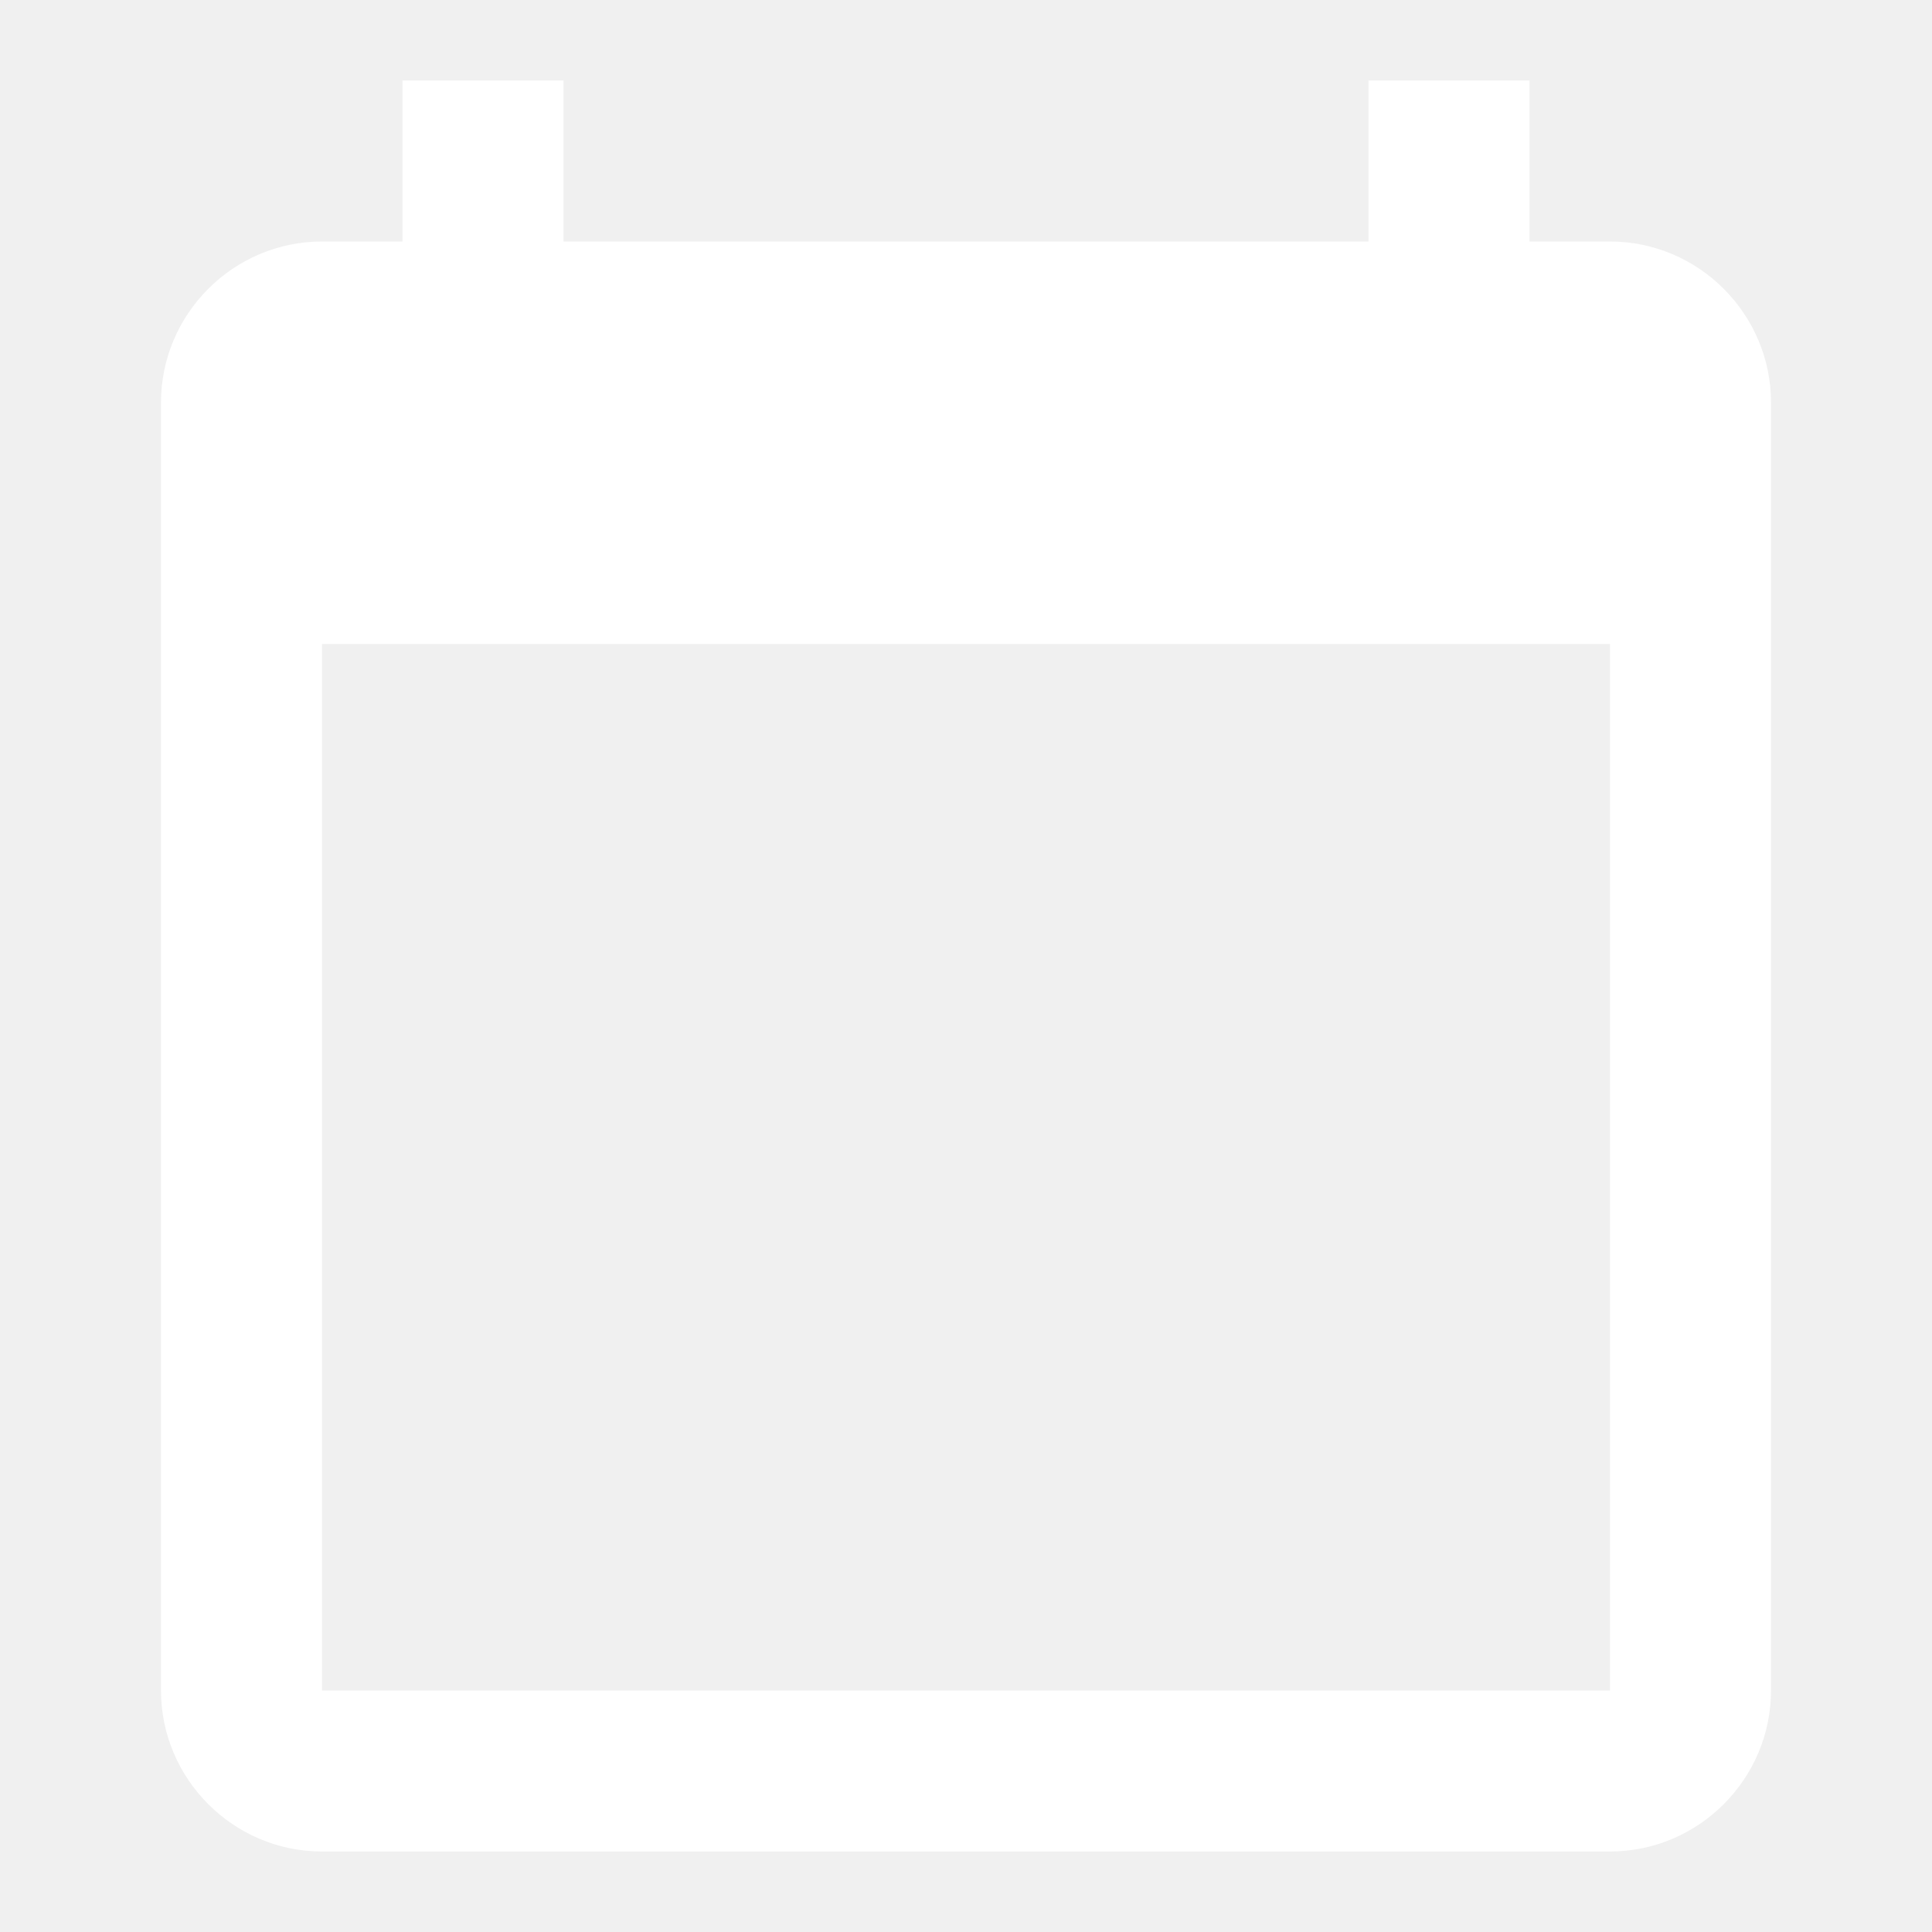
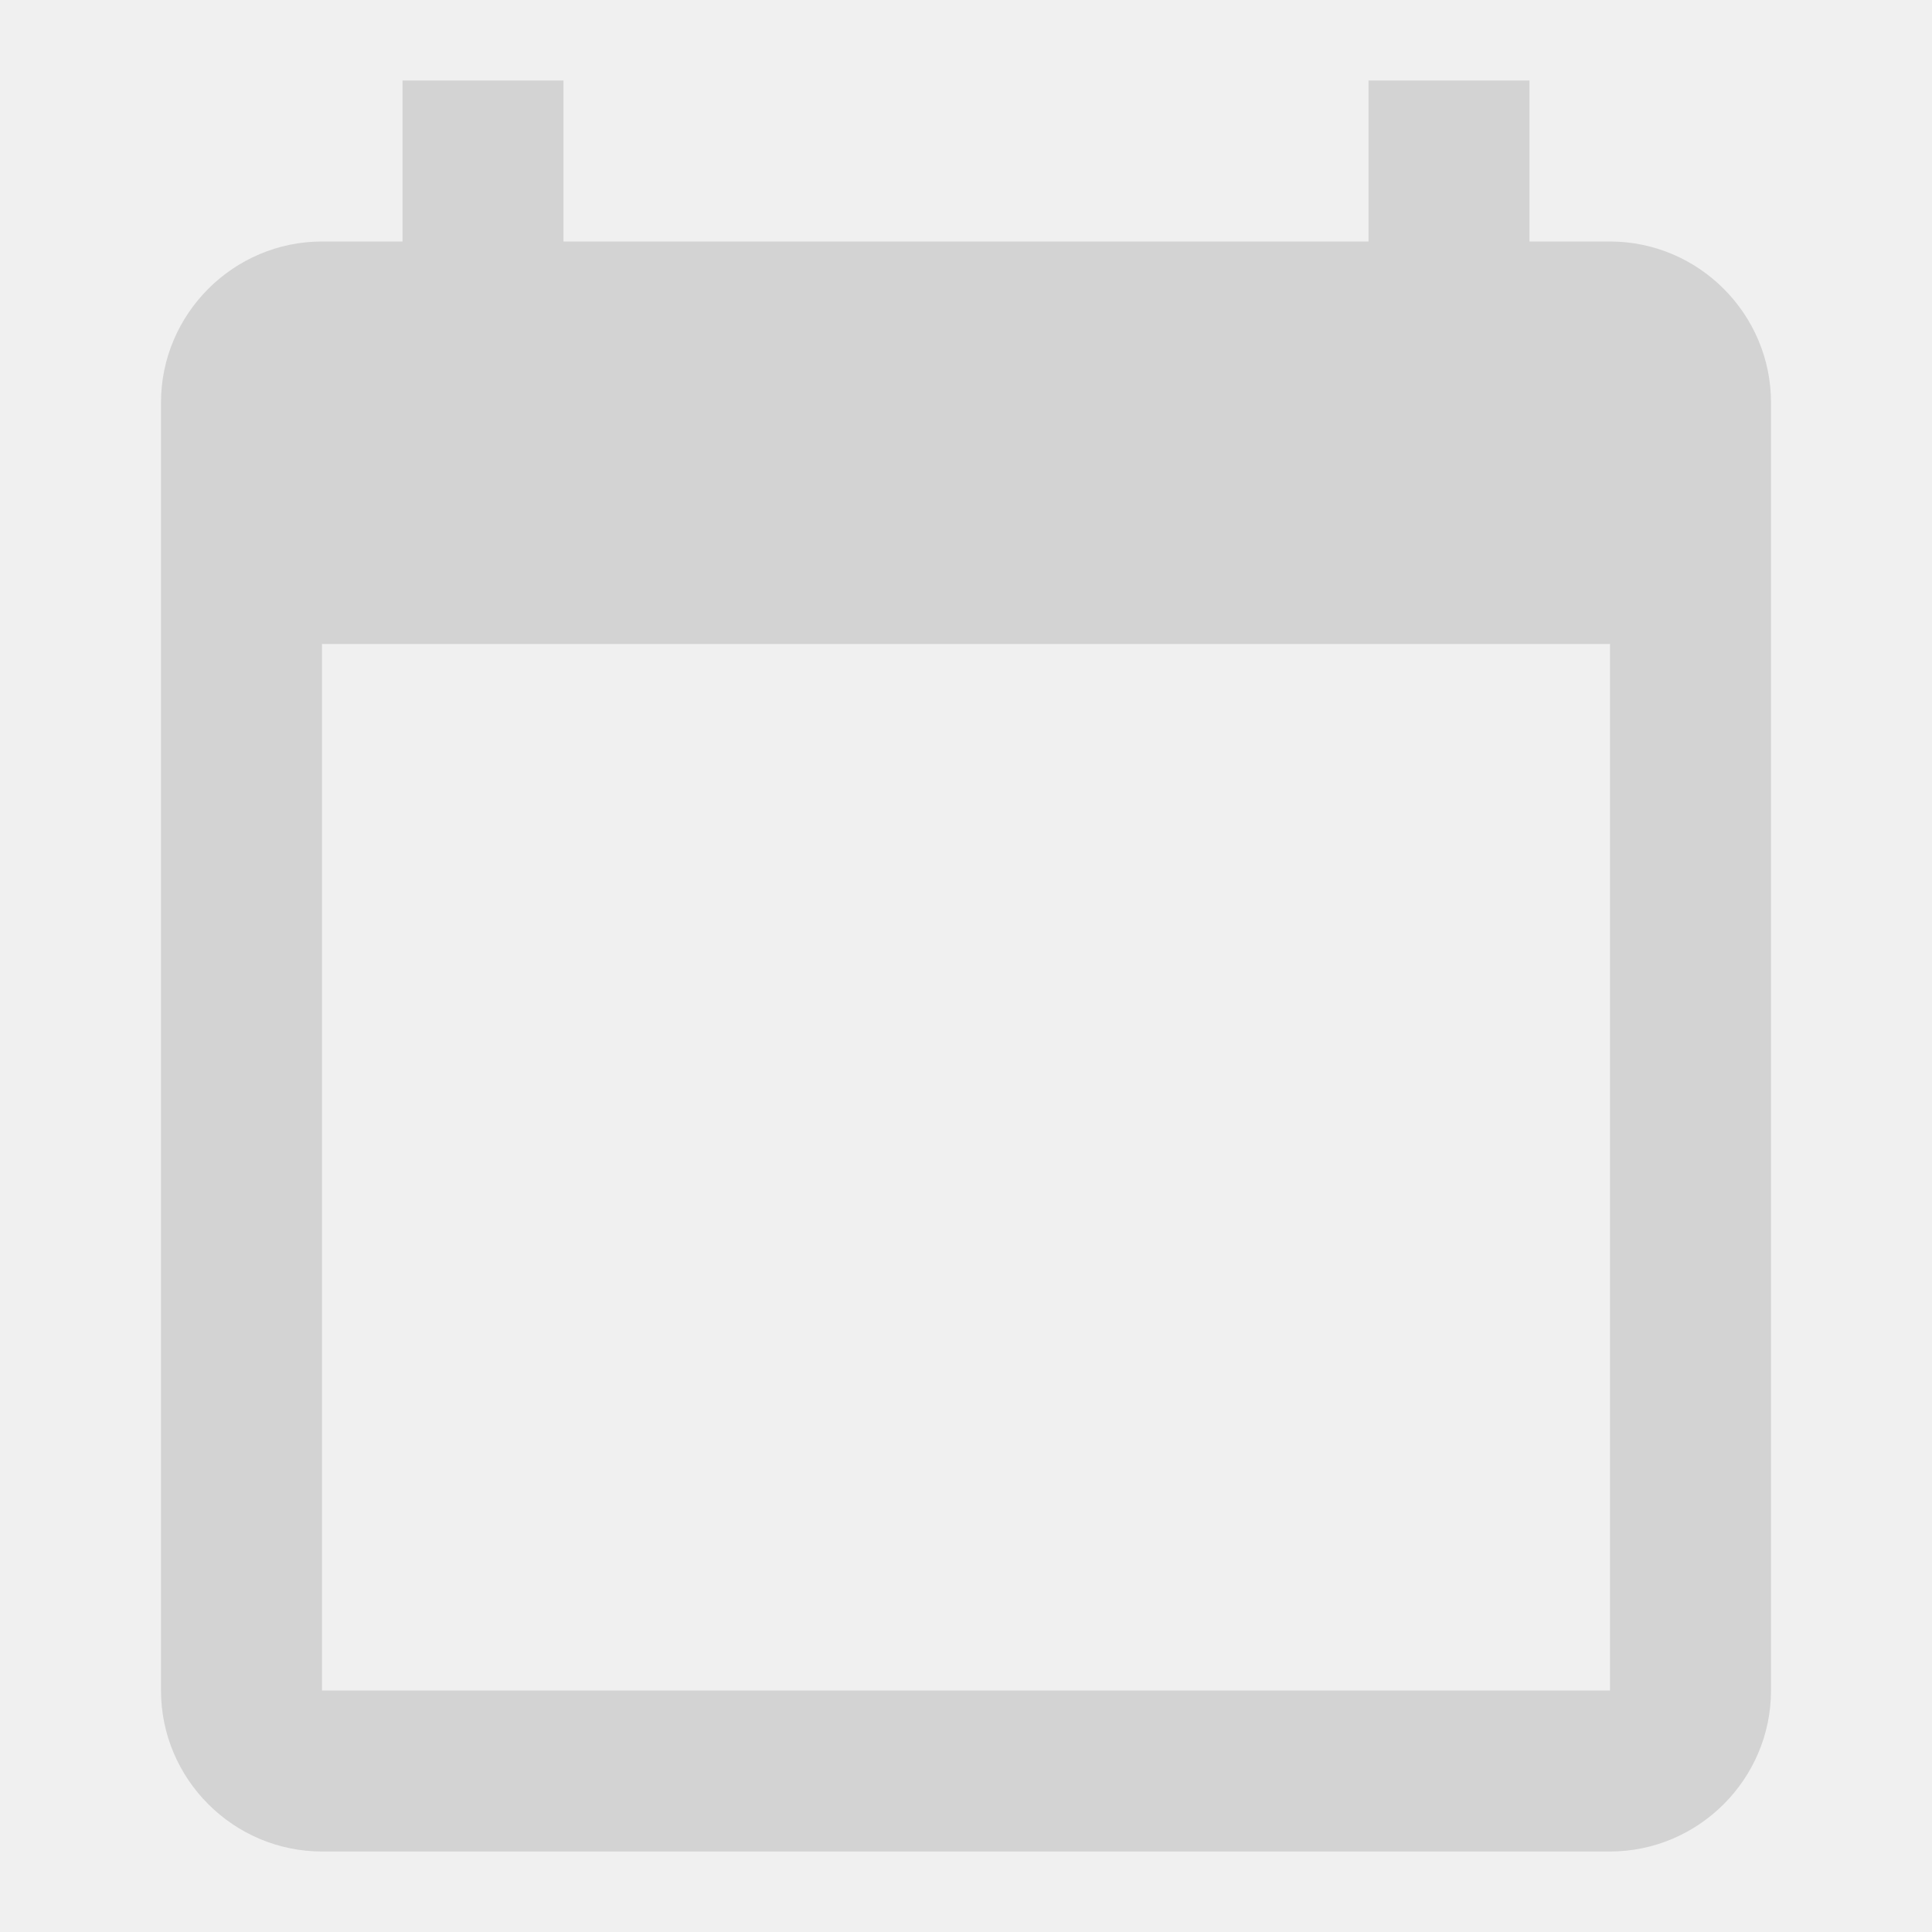
<svg xmlns="http://www.w3.org/2000/svg" width="24" height="24" viewBox="0 0 24 24" fill="none">
-   <path d="M20 3H19V1H17V3H7V1H5V3H4C2.9 3 2 3.9 2 5V21C2 22.1 2.9 23 4 23H20C21.1 23 22 22.1 22 21V5C22 3.9 21.1 3 20 3ZM20 21H4V8H20V21Z" fill="white" />
+   <path d="M20 3H19V1H17V3H7V1H5V3H4C2.9 3 2 3.9 2 5V21C2 22.1 2.9 23 4 23H20C21.1 23 22 22.1 22 21V5C22 3.9 21.1 3 20 3ZM20 21H4V8H20V21Z" fill="lightgray" />
</svg>
